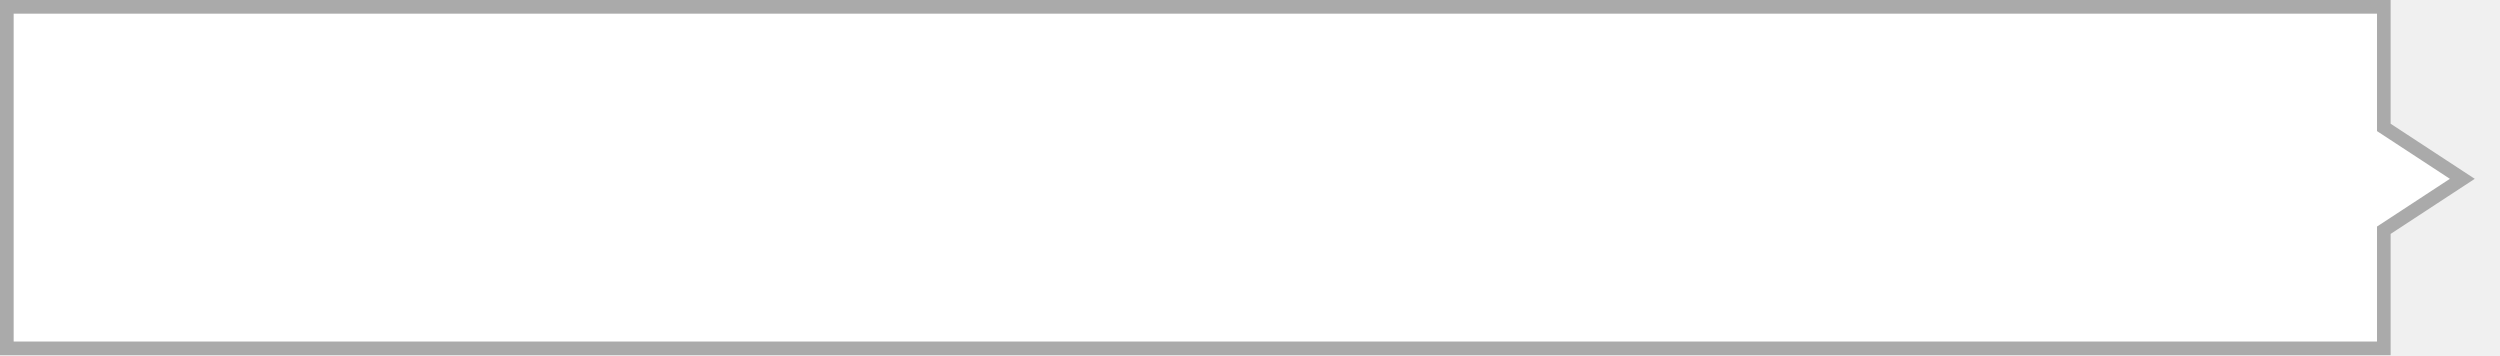
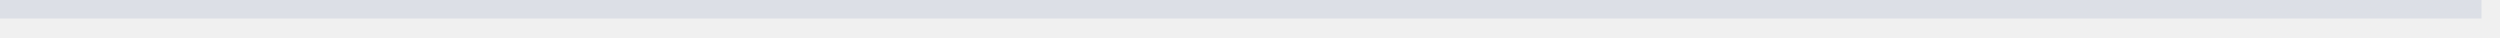
- <svg xmlns="http://www.w3.org/2000/svg" version="1.1" width="183px" height="26px">
-   <defs>
-     <mask fill="white" id="clip193">
-       <path d="M 0 26  L 0 0  L 174.997 0  L 174.997 9.056  L 181.157 13.09  L 174.997 17.124  L 174.997 26  L 0 26  Z " fill-rule="evenodd" />
-     </mask>
-   </defs>
-   <g transform="matrix(1 0 0 1 -1456 -365 )">
-     <path d="M 0 26  L 0 0  L 174.997 0  L 174.997 9.056  L 181.157 13.09  L 174.997 17.124  L 174.997 26  L 0 26  Z " fill-rule="nonzero" fill="#ffffff" stroke="none" transform="matrix(1 0 0 1 1456 365 )" />
-     <path d="M 0 26  L 0 0  L 174.997 0  L 174.997 9.056  L 181.157 13.09  L 174.997 17.124  L 174.997 26  L 0 26  Z " stroke-width="2" stroke="#aaaaaa" fill="none" transform="matrix(1 0 0 1 1456 365 )" mask="url(#clip193)" />
+ <svg xmlns="http://www.w3.org/2000/svg" version="1.1" width="135px" height="2px">
+   <g transform="matrix(1 0 0 1 -5327 -180 )">
+     <path d="M 5327 180.5  L 5461 180.5  " stroke-width="1" stroke="#dcdfe6" fill="none" />
  </g>
</svg>
